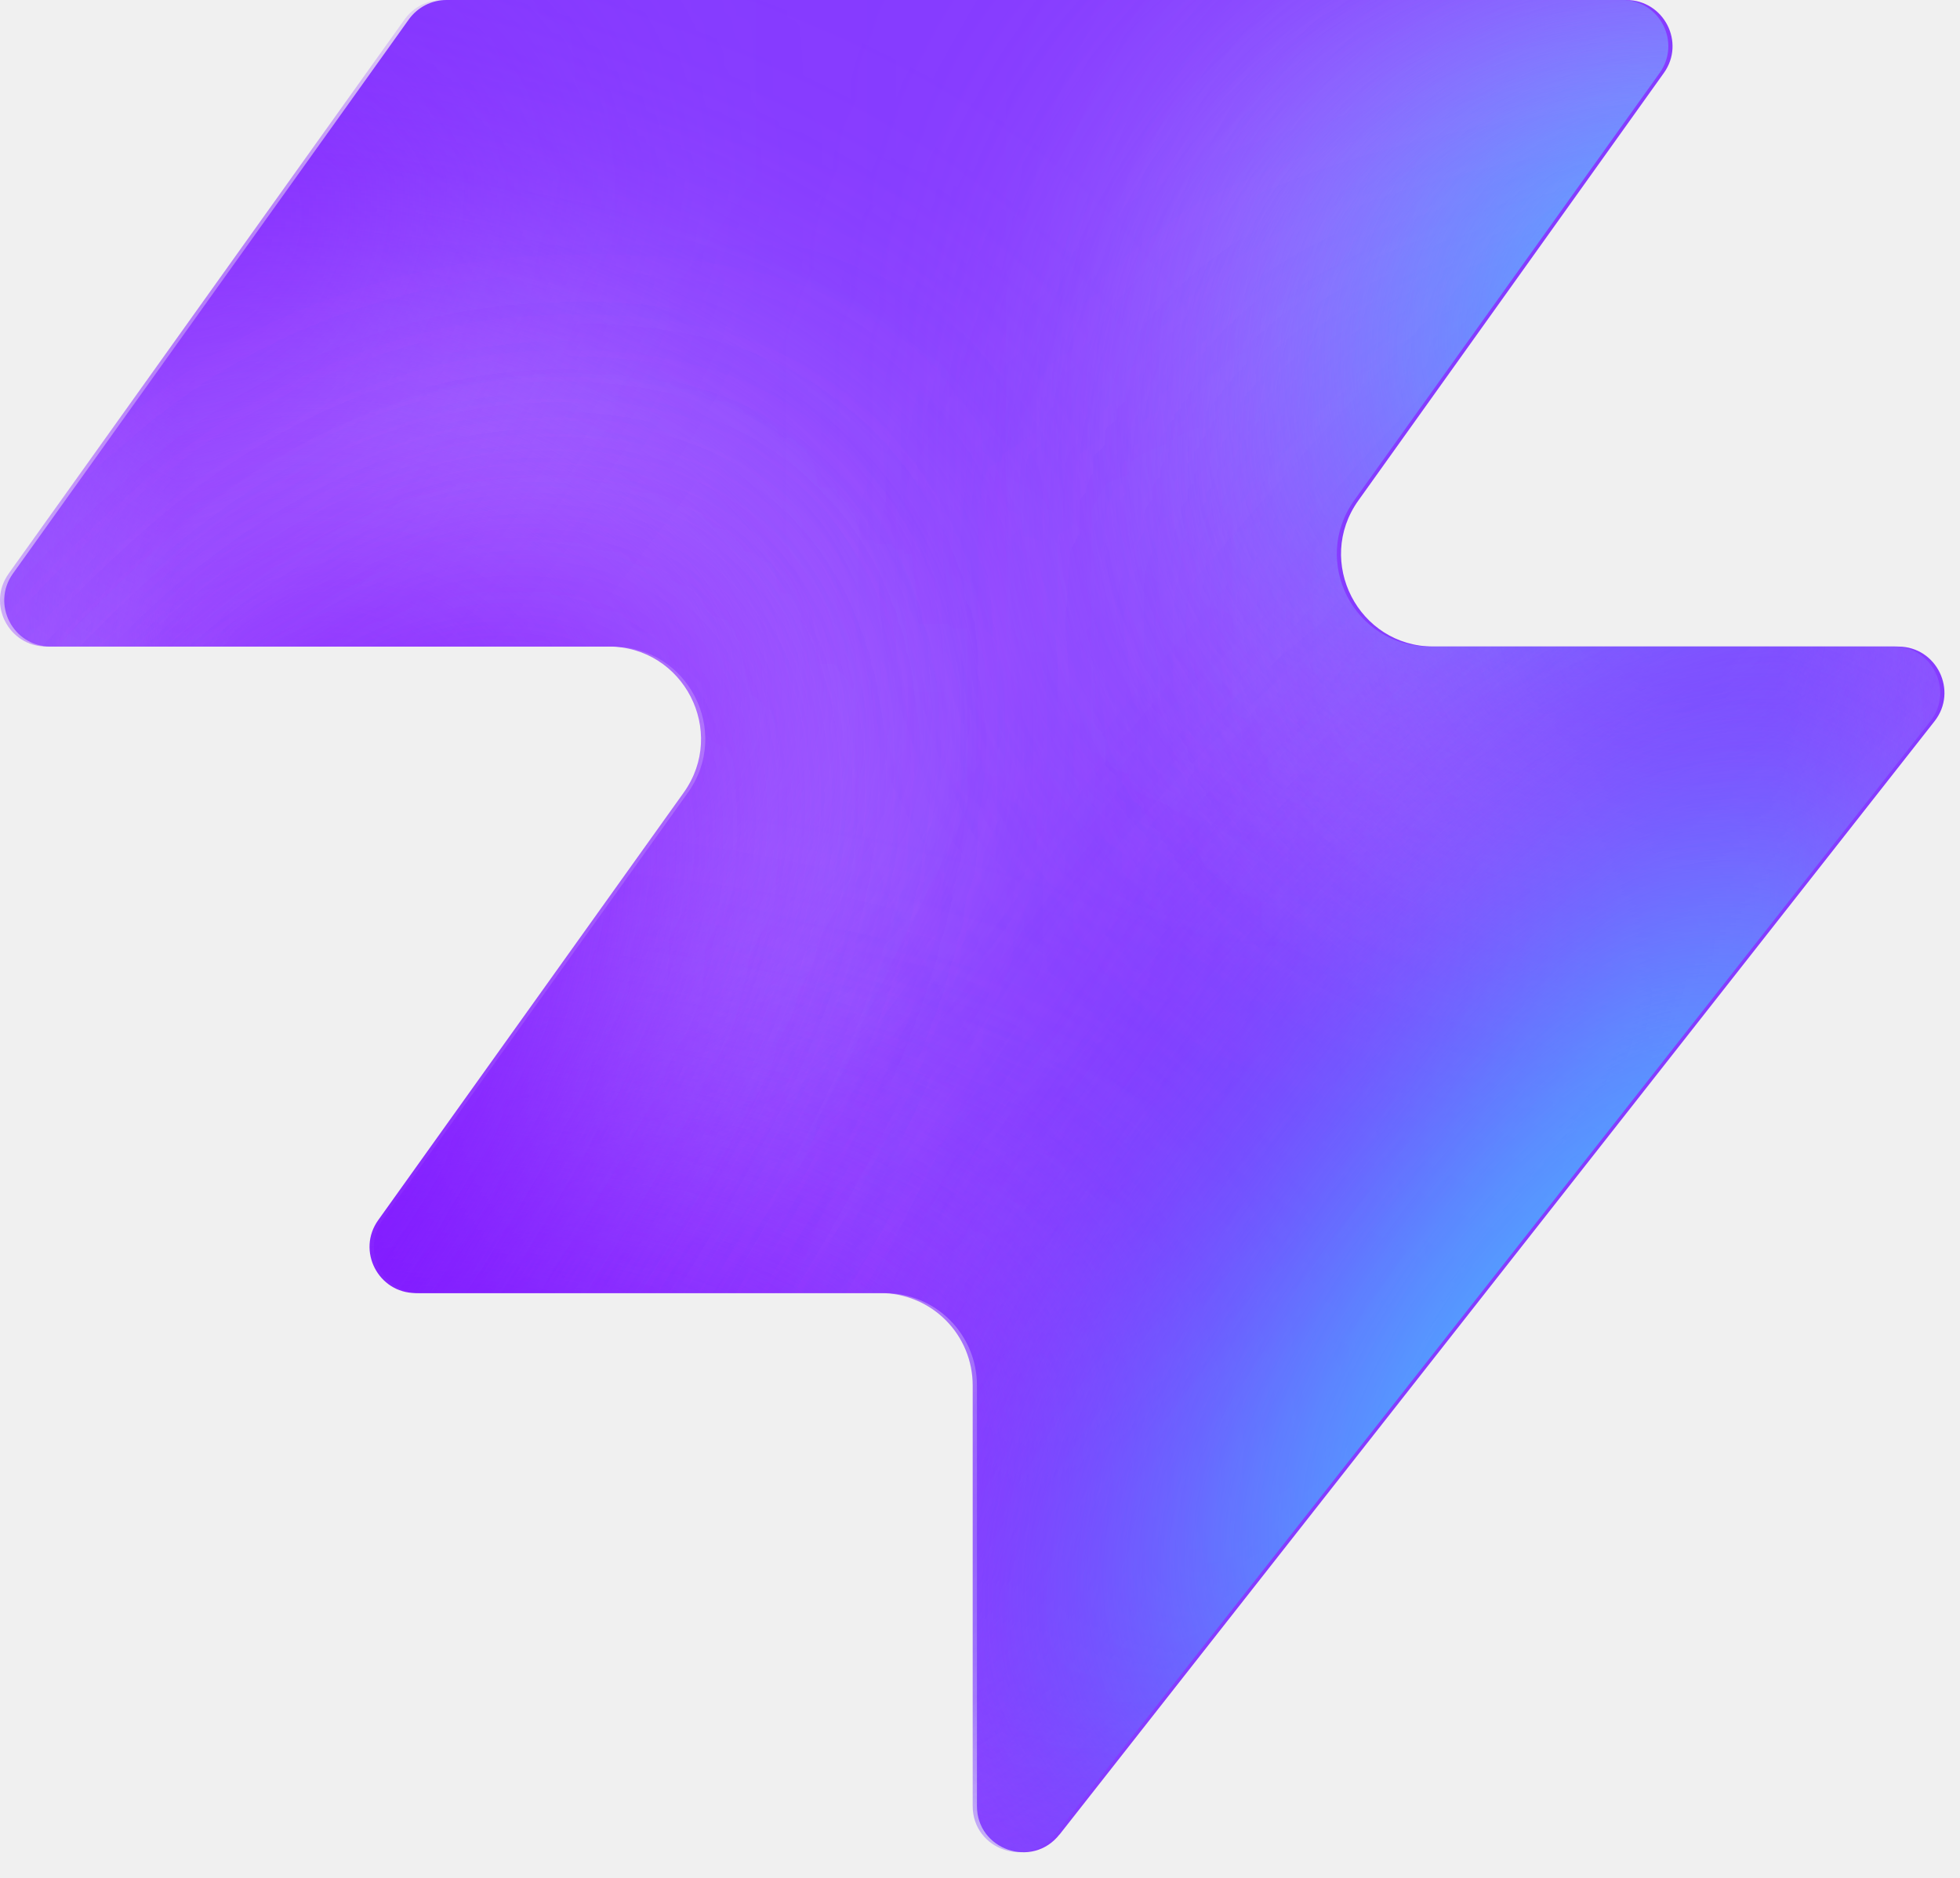
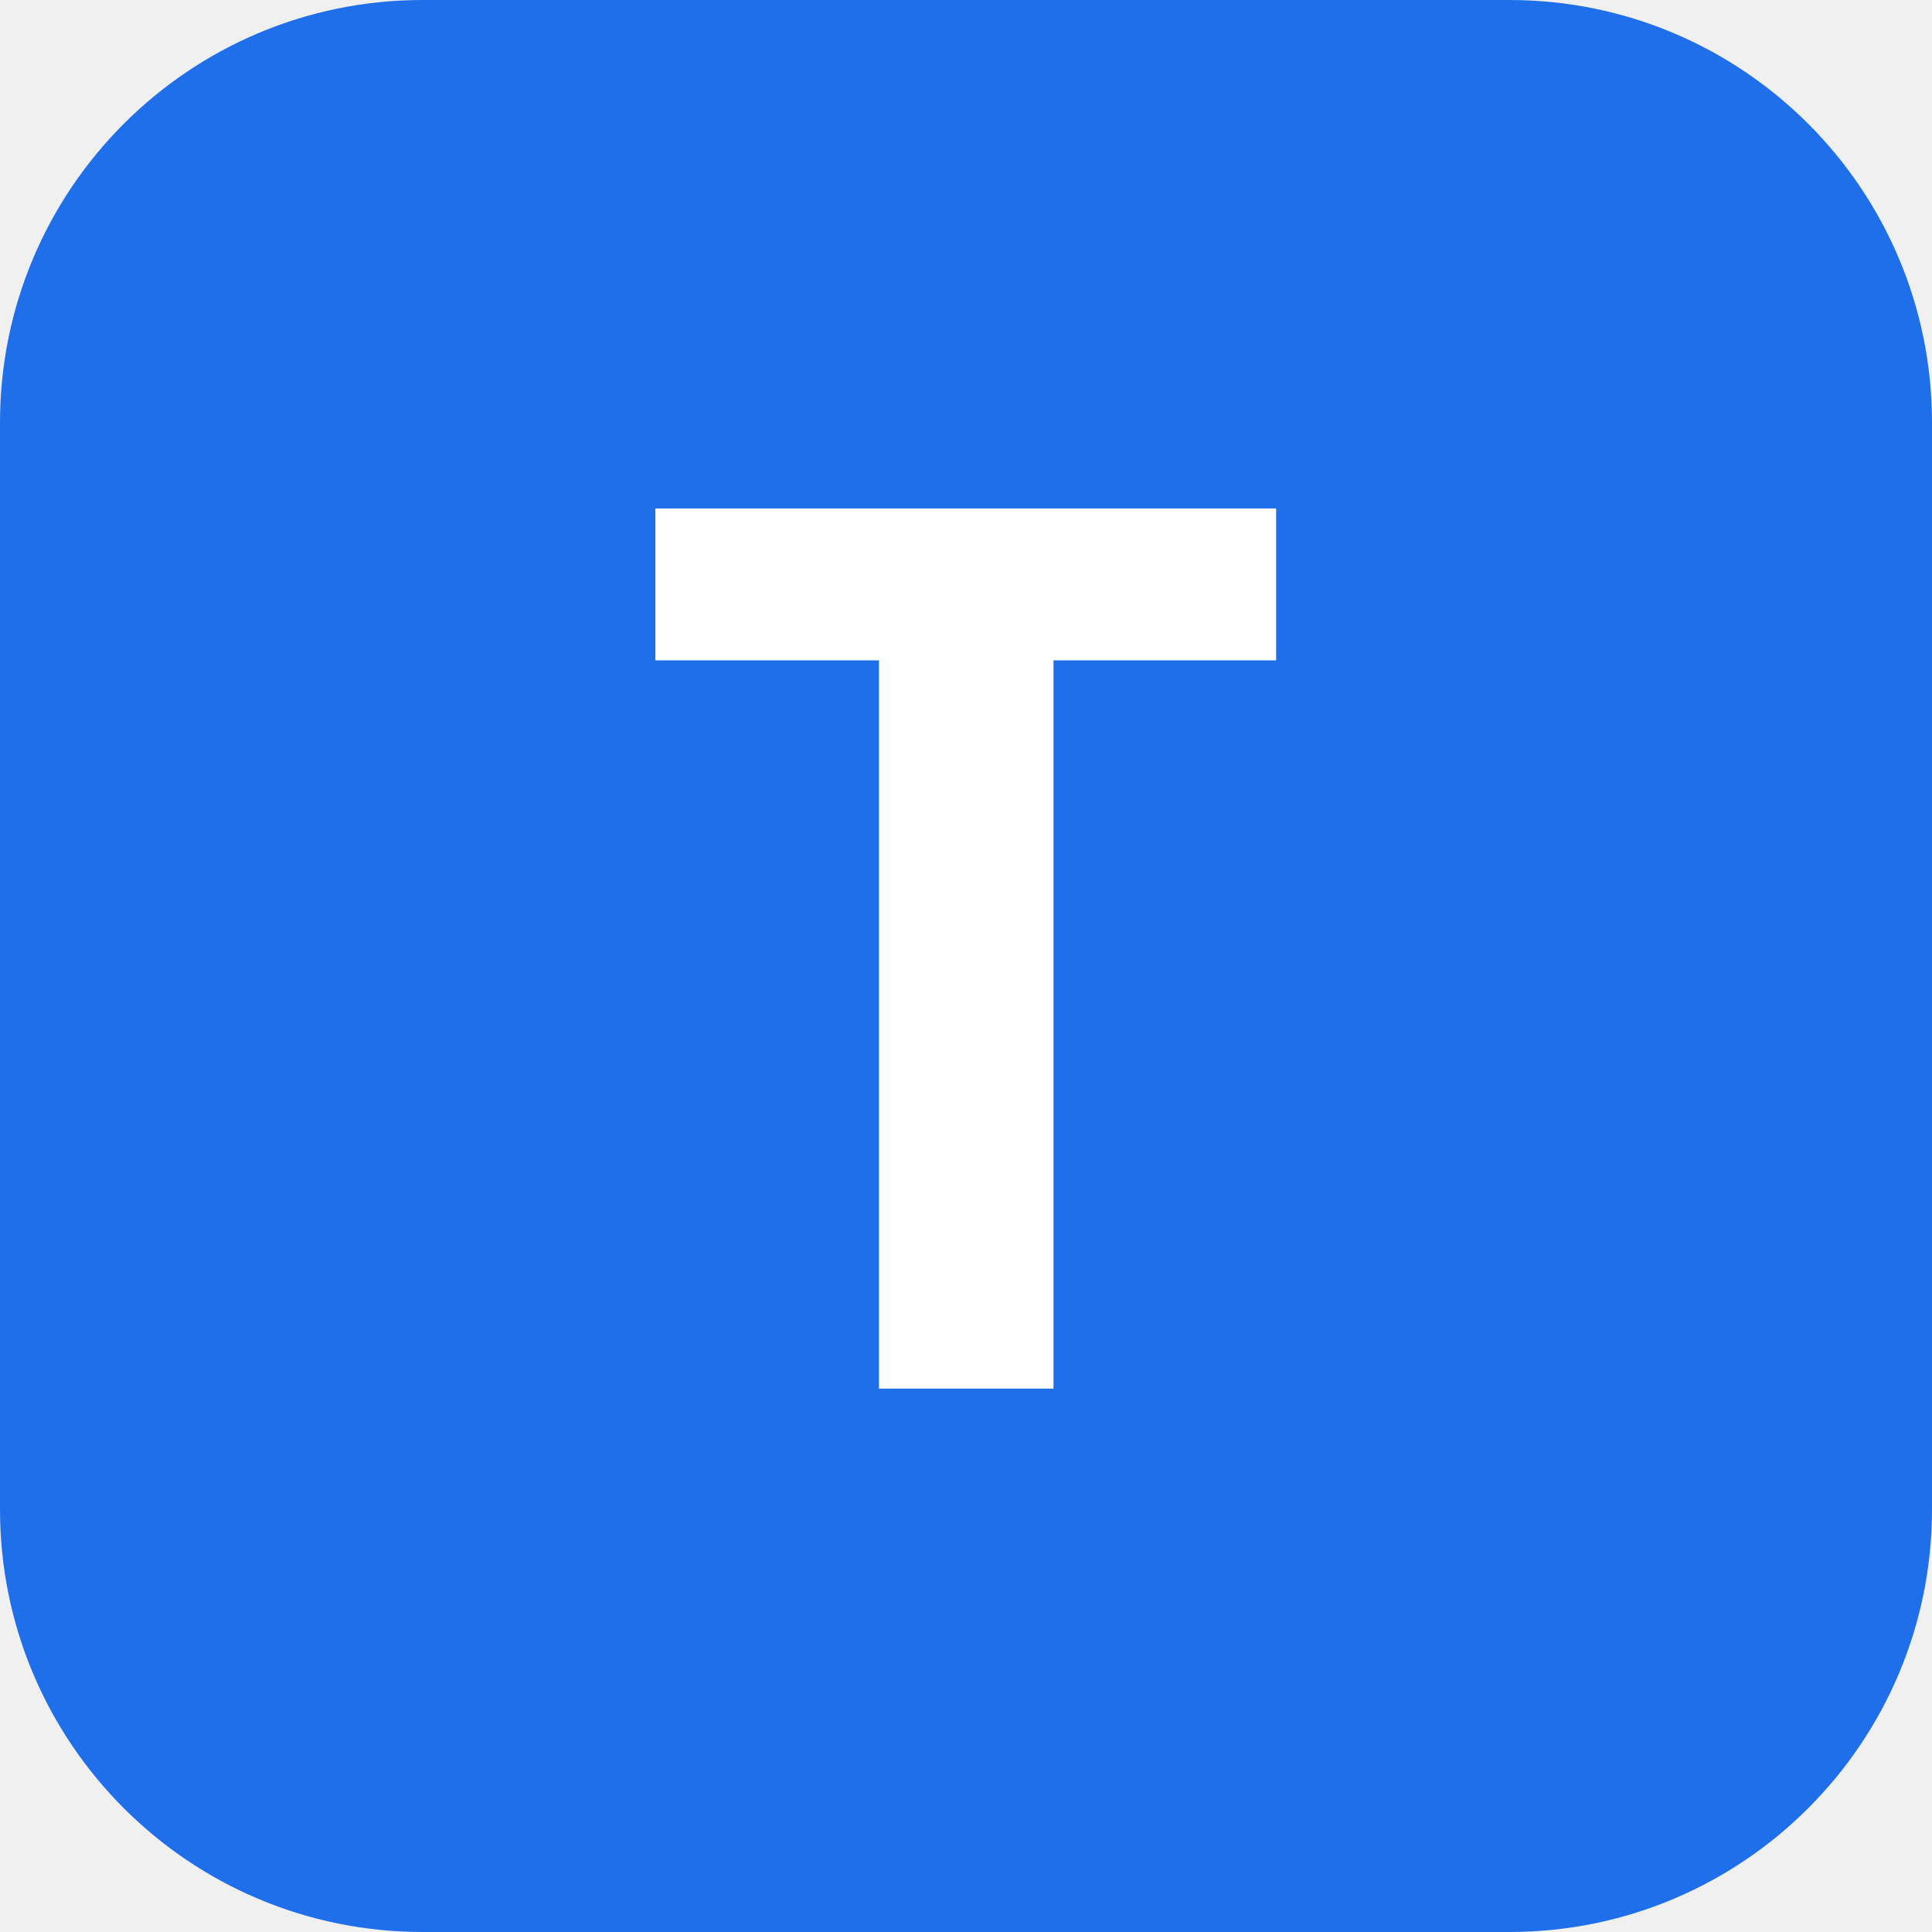
- <svg xmlns="http://www.w3.org/2000/svg" width="48" height="46" fill="none" viewBox="0 0 48 46">
-   <path fill="#863bff" d="M25.946 44.938c-.664.845-2.021.375-2.021-.698V33.937a2.26 2.26 0 0 0-2.262-2.262H10.287c-.92 0-1.456-1.04-.92-1.788l7.48-10.471c1.07-1.497 0-3.578-1.842-3.578H1.237c-.92 0-1.456-1.04-.92-1.788L10.013.474c.214-.297.556-.474.92-.474h28.894c.92 0 1.456 1.04.92 1.788l-7.48 10.471c-1.07 1.498 0 3.579 1.842 3.579h11.377c.943 0 1.473 1.088.89 1.83L25.947 44.94z" style="fill:#863bff;fill:color(display-p3 .525 .23 1);fill-opacity:1" />
-   <mask id="a" width="48" height="46" x="0" y="0" maskUnits="userSpaceOnUse" style="mask-type:alpha">
-     <path fill="#000" d="M25.842 44.938c-.664.844-2.021.375-2.021-.698V33.937a2.26 2.26 0 0 0-2.262-2.262H10.183c-.92 0-1.456-1.04-.92-1.788l7.48-10.471c1.07-1.498 0-3.579-1.842-3.579H1.133c-.92 0-1.456-1.04-.92-1.787L9.91.473c.214-.297.556-.474.92-.474h28.894c.92 0 1.456 1.04.92 1.788l-7.48 10.471c-1.07 1.498 0 3.578 1.842 3.578h11.377c.943 0 1.473 1.088.89 1.832L25.843 44.94z" style="fill:#000;fill-opacity:1" />
-   </mask>
-   <g mask="url(#a)">
-     <g filter="url(#b)">
-       <ellipse cx="5.508" cy="14.704" fill="#ede6ff" rx="5.508" ry="14.704" style="fill:#ede6ff;fill:color(display-p3 .927 .903 1);fill-opacity:1" transform="matrix(.00324 1 1 -.00324 -4.47 31.516)" />
-     </g>
-     <g filter="url(#c)">
-       <ellipse cx="10.399" cy="29.851" fill="#ede6ff" rx="10.399" ry="29.851" style="fill:#ede6ff;fill:color(display-p3 .927 .903 1);fill-opacity:1" transform="matrix(.00324 1 1 -.00324 -39.328 7.883)" />
-     </g>
-     <g filter="url(#d)">
-       <ellipse cx="5.508" cy="30.487" fill="#7e14ff" rx="5.508" ry="30.487" style="fill:#7e14ff;fill:color(display-p3 .492 .077 1);fill-opacity:1" transform="rotate(89.814 -25.913 -14.639)scale(1 -1)" />
-     </g>
-     <g filter="url(#e)">
-       <ellipse cx="5.508" cy="30.599" fill="#7e14ff" rx="5.508" ry="30.599" style="fill:#7e14ff;fill:color(display-p3 .492 .077 1);fill-opacity:1" transform="rotate(89.814 -32.644 -3.334)scale(1 -1)" />
-     </g>
-     <g filter="url(#f)">
-       <ellipse cx="5.508" cy="30.599" fill="#7e14ff" rx="5.508" ry="30.599" style="fill:#7e14ff;fill:color(display-p3 .492 .077 1);fill-opacity:1" transform="matrix(.00324 1 1 -.00324 -34.34 30.47)" />
-     </g>
-     <g filter="url(#g)">
-       <ellipse cx="14.072" cy="22.078" fill="#ede6ff" rx="14.072" ry="22.078" style="fill:#ede6ff;fill:color(display-p3 .927 .903 1);fill-opacity:1" transform="rotate(93.35 24.506 48.493)scale(-1 1)" />
-     </g>
-     <g filter="url(#h)">
-       <ellipse cx="3.47" cy="21.501" fill="#7e14ff" rx="3.47" ry="21.501" style="fill:#7e14ff;fill:color(display-p3 .492 .077 1);fill-opacity:1" transform="rotate(89.009 28.708 47.59)scale(-1 1)" />
-     </g>
-     <g filter="url(#i)">
-       <ellipse cx="3.47" cy="21.501" fill="#7e14ff" rx="3.47" ry="21.501" style="fill:#7e14ff;fill:color(display-p3 .492 .077 1);fill-opacity:1" transform="rotate(89.009 28.708 47.59)scale(-1 1)" />
-     </g>
-     <g filter="url(#j)">
-       <ellipse cx=".387" cy="8.972" fill="#7e14ff" rx="4.407" ry="29.108" style="fill:#7e14ff;fill:color(display-p3 .492 .077 1);fill-opacity:1" transform="rotate(39.51 .387 8.972)" />
-     </g>
-     <g filter="url(#k)">
-       <ellipse cx="47.523" cy="-6.092" fill="#7e14ff" rx="4.407" ry="29.108" style="fill:#7e14ff;fill:color(display-p3 .492 .077 1);fill-opacity:1" transform="rotate(37.892 47.523 -6.092)" />
-     </g>
-     <g filter="url(#l)">
-       <ellipse cx="41.412" cy="6.333" fill="#47bfff" rx="5.971" ry="9.665" style="fill:#47bfff;fill:color(display-p3 .28 .748 1);fill-opacity:1" transform="rotate(37.892 41.412 6.333)" />
-     </g>
-     <g filter="url(#m)">
-       <ellipse cx="-1.879" cy="38.332" fill="#7e14ff" rx="4.407" ry="29.108" style="fill:#7e14ff;fill:color(display-p3 .492 .077 1);fill-opacity:1" transform="rotate(37.892 -1.88 38.332)" />
-     </g>
-     <g filter="url(#n)">
-       <ellipse cx="-1.879" cy="38.332" fill="#7e14ff" rx="4.407" ry="29.108" style="fill:#7e14ff;fill:color(display-p3 .492 .077 1);fill-opacity:1" transform="rotate(37.892 -1.88 38.332)" />
-     </g>
-     <g filter="url(#o)">
-       <ellipse cx="35.651" cy="29.907" fill="#7e14ff" rx="4.407" ry="29.108" style="fill:#7e14ff;fill:color(display-p3 .492 .077 1);fill-opacity:1" transform="rotate(37.892 35.651 29.907)" />
-     </g>
-     <g filter="url(#p)">
-       <ellipse cx="38.418" cy="32.4" fill="#47bfff" rx="5.971" ry="15.297" style="fill:#47bfff;fill:color(display-p3 .28 .748 1);fill-opacity:1" transform="rotate(37.892 38.418 32.4)" />
-     </g>
-   </g>
-   <defs>
-     <filter id="b" width="60.045" height="41.654" x="-19.77" y="16.149" color-interpolation-filters="sRGB" filterUnits="userSpaceOnUse">
-       <feFlood flood-opacity="0" result="BackgroundImageFix" />
-       <feBlend in="SourceGraphic" in2="BackgroundImageFix" result="shape" />
-       <feGaussianBlur result="effect1_foregroundBlur_2002_17158" stdDeviation="7.659" />
-     </filter>
-     <filter id="c" width="90.34" height="51.437" x="-54.613" y="-7.533" color-interpolation-filters="sRGB" filterUnits="userSpaceOnUse">
-       <feFlood flood-opacity="0" result="BackgroundImageFix" />
-       <feBlend in="SourceGraphic" in2="BackgroundImageFix" result="shape" />
-       <feGaussianBlur result="effect1_foregroundBlur_2002_17158" stdDeviation="7.659" />
-     </filter>
-     <filter id="d" width="79.355" height="29.4" x="-49.64" y="2.03" color-interpolation-filters="sRGB" filterUnits="userSpaceOnUse">
-       <feFlood flood-opacity="0" result="BackgroundImageFix" />
-       <feBlend in="SourceGraphic" in2="BackgroundImageFix" result="shape" />
-       <feGaussianBlur result="effect1_foregroundBlur_2002_17158" stdDeviation="4.596" />
-     </filter>
-     <filter id="e" width="79.579" height="29.4" x="-45.045" y="20.029" color-interpolation-filters="sRGB" filterUnits="userSpaceOnUse">
-       <feFlood flood-opacity="0" result="BackgroundImageFix" />
-       <feBlend in="SourceGraphic" in2="BackgroundImageFix" result="shape" />
-       <feGaussianBlur result="effect1_foregroundBlur_2002_17158" stdDeviation="4.596" />
-     </filter>
-     <filter id="f" width="79.579" height="29.4" x="-43.513" y="21.178" color-interpolation-filters="sRGB" filterUnits="userSpaceOnUse">
-       <feFlood flood-opacity="0" result="BackgroundImageFix" />
-       <feBlend in="SourceGraphic" in2="BackgroundImageFix" result="shape" />
-       <feGaussianBlur result="effect1_foregroundBlur_2002_17158" stdDeviation="4.596" />
-     </filter>
-     <filter id="g" width="74.749" height="58.852" x="15.756" y="-17.901" color-interpolation-filters="sRGB" filterUnits="userSpaceOnUse">
-       <feFlood flood-opacity="0" result="BackgroundImageFix" />
-       <feBlend in="SourceGraphic" in2="BackgroundImageFix" result="shape" />
-       <feGaussianBlur result="effect1_foregroundBlur_2002_17158" stdDeviation="7.659" />
-     </filter>
-     <filter id="h" width="61.377" height="25.362" x="23.548" y="2.284" color-interpolation-filters="sRGB" filterUnits="userSpaceOnUse">
-       <feFlood flood-opacity="0" result="BackgroundImageFix" />
-       <feBlend in="SourceGraphic" in2="BackgroundImageFix" result="shape" />
-       <feGaussianBlur result="effect1_foregroundBlur_2002_17158" stdDeviation="4.596" />
-     </filter>
-     <filter id="i" width="61.377" height="25.362" x="23.548" y="2.284" color-interpolation-filters="sRGB" filterUnits="userSpaceOnUse">
-       <feFlood flood-opacity="0" result="BackgroundImageFix" />
-       <feBlend in="SourceGraphic" in2="BackgroundImageFix" result="shape" />
-       <feGaussianBlur result="effect1_foregroundBlur_2002_17158" stdDeviation="4.596" />
-     </filter>
-     <filter id="j" width="56.045" height="63.649" x="-27.636" y="-22.853" color-interpolation-filters="sRGB" filterUnits="userSpaceOnUse">
-       <feFlood flood-opacity="0" result="BackgroundImageFix" />
-       <feBlend in="SourceGraphic" in2="BackgroundImageFix" result="shape" />
-       <feGaussianBlur result="effect1_foregroundBlur_2002_17158" stdDeviation="4.596" />
-     </filter>
-     <filter id="k" width="54.814" height="64.646" x="20.116" y="-38.415" color-interpolation-filters="sRGB" filterUnits="userSpaceOnUse">
-       <feFlood flood-opacity="0" result="BackgroundImageFix" />
-       <feBlend in="SourceGraphic" in2="BackgroundImageFix" result="shape" />
-       <feGaussianBlur result="effect1_foregroundBlur_2002_17158" stdDeviation="4.596" />
-     </filter>
-     <filter id="l" width="33.541" height="35.313" x="24.641" y="-11.323" color-interpolation-filters="sRGB" filterUnits="userSpaceOnUse">
-       <feFlood flood-opacity="0" result="BackgroundImageFix" />
-       <feBlend in="SourceGraphic" in2="BackgroundImageFix" result="shape" />
-       <feGaussianBlur result="effect1_foregroundBlur_2002_17158" stdDeviation="4.596" />
-     </filter>
-     <filter id="m" width="54.814" height="64.646" x="-29.286" y="6.009" color-interpolation-filters="sRGB" filterUnits="userSpaceOnUse">
-       <feFlood flood-opacity="0" result="BackgroundImageFix" />
-       <feBlend in="SourceGraphic" in2="BackgroundImageFix" result="shape" />
-       <feGaussianBlur result="effect1_foregroundBlur_2002_17158" stdDeviation="4.596" />
-     </filter>
-     <filter id="n" width="54.814" height="64.646" x="-29.286" y="6.009" color-interpolation-filters="sRGB" filterUnits="userSpaceOnUse">
-       <feFlood flood-opacity="0" result="BackgroundImageFix" />
-       <feBlend in="SourceGraphic" in2="BackgroundImageFix" result="shape" />
-       <feGaussianBlur result="effect1_foregroundBlur_2002_17158" stdDeviation="4.596" />
-     </filter>
-     <filter id="o" width="54.814" height="64.646" x="8.244" y="-2.416" color-interpolation-filters="sRGB" filterUnits="userSpaceOnUse">
-       <feFlood flood-opacity="0" result="BackgroundImageFix" />
-       <feBlend in="SourceGraphic" in2="BackgroundImageFix" result="shape" />
-       <feGaussianBlur result="effect1_foregroundBlur_2002_17158" stdDeviation="4.596" />
-     </filter>
-     <filter id="p" width="39.409" height="43.623" x="18.713" y="10.588" color-interpolation-filters="sRGB" filterUnits="userSpaceOnUse">
-       <feFlood flood-opacity="0" result="BackgroundImageFix" />
-       <feBlend in="SourceGraphic" in2="BackgroundImageFix" result="shape" />
-       <feGaussianBlur result="effect1_foregroundBlur_2002_17158" stdDeviation="4.596" />
-     </filter>
-   </defs>
+ <svg xmlns="http://www.w3.org/2000/svg" viewBox="0 0 32 32">
+   <rect width="32" height="32" rx="7" fill="#1f6feb" />
+   <text x="16" y="23" text-anchor="middle" font-family="monospace" font-size="20" font-weight="700" fill="white">T</text>
</svg>
